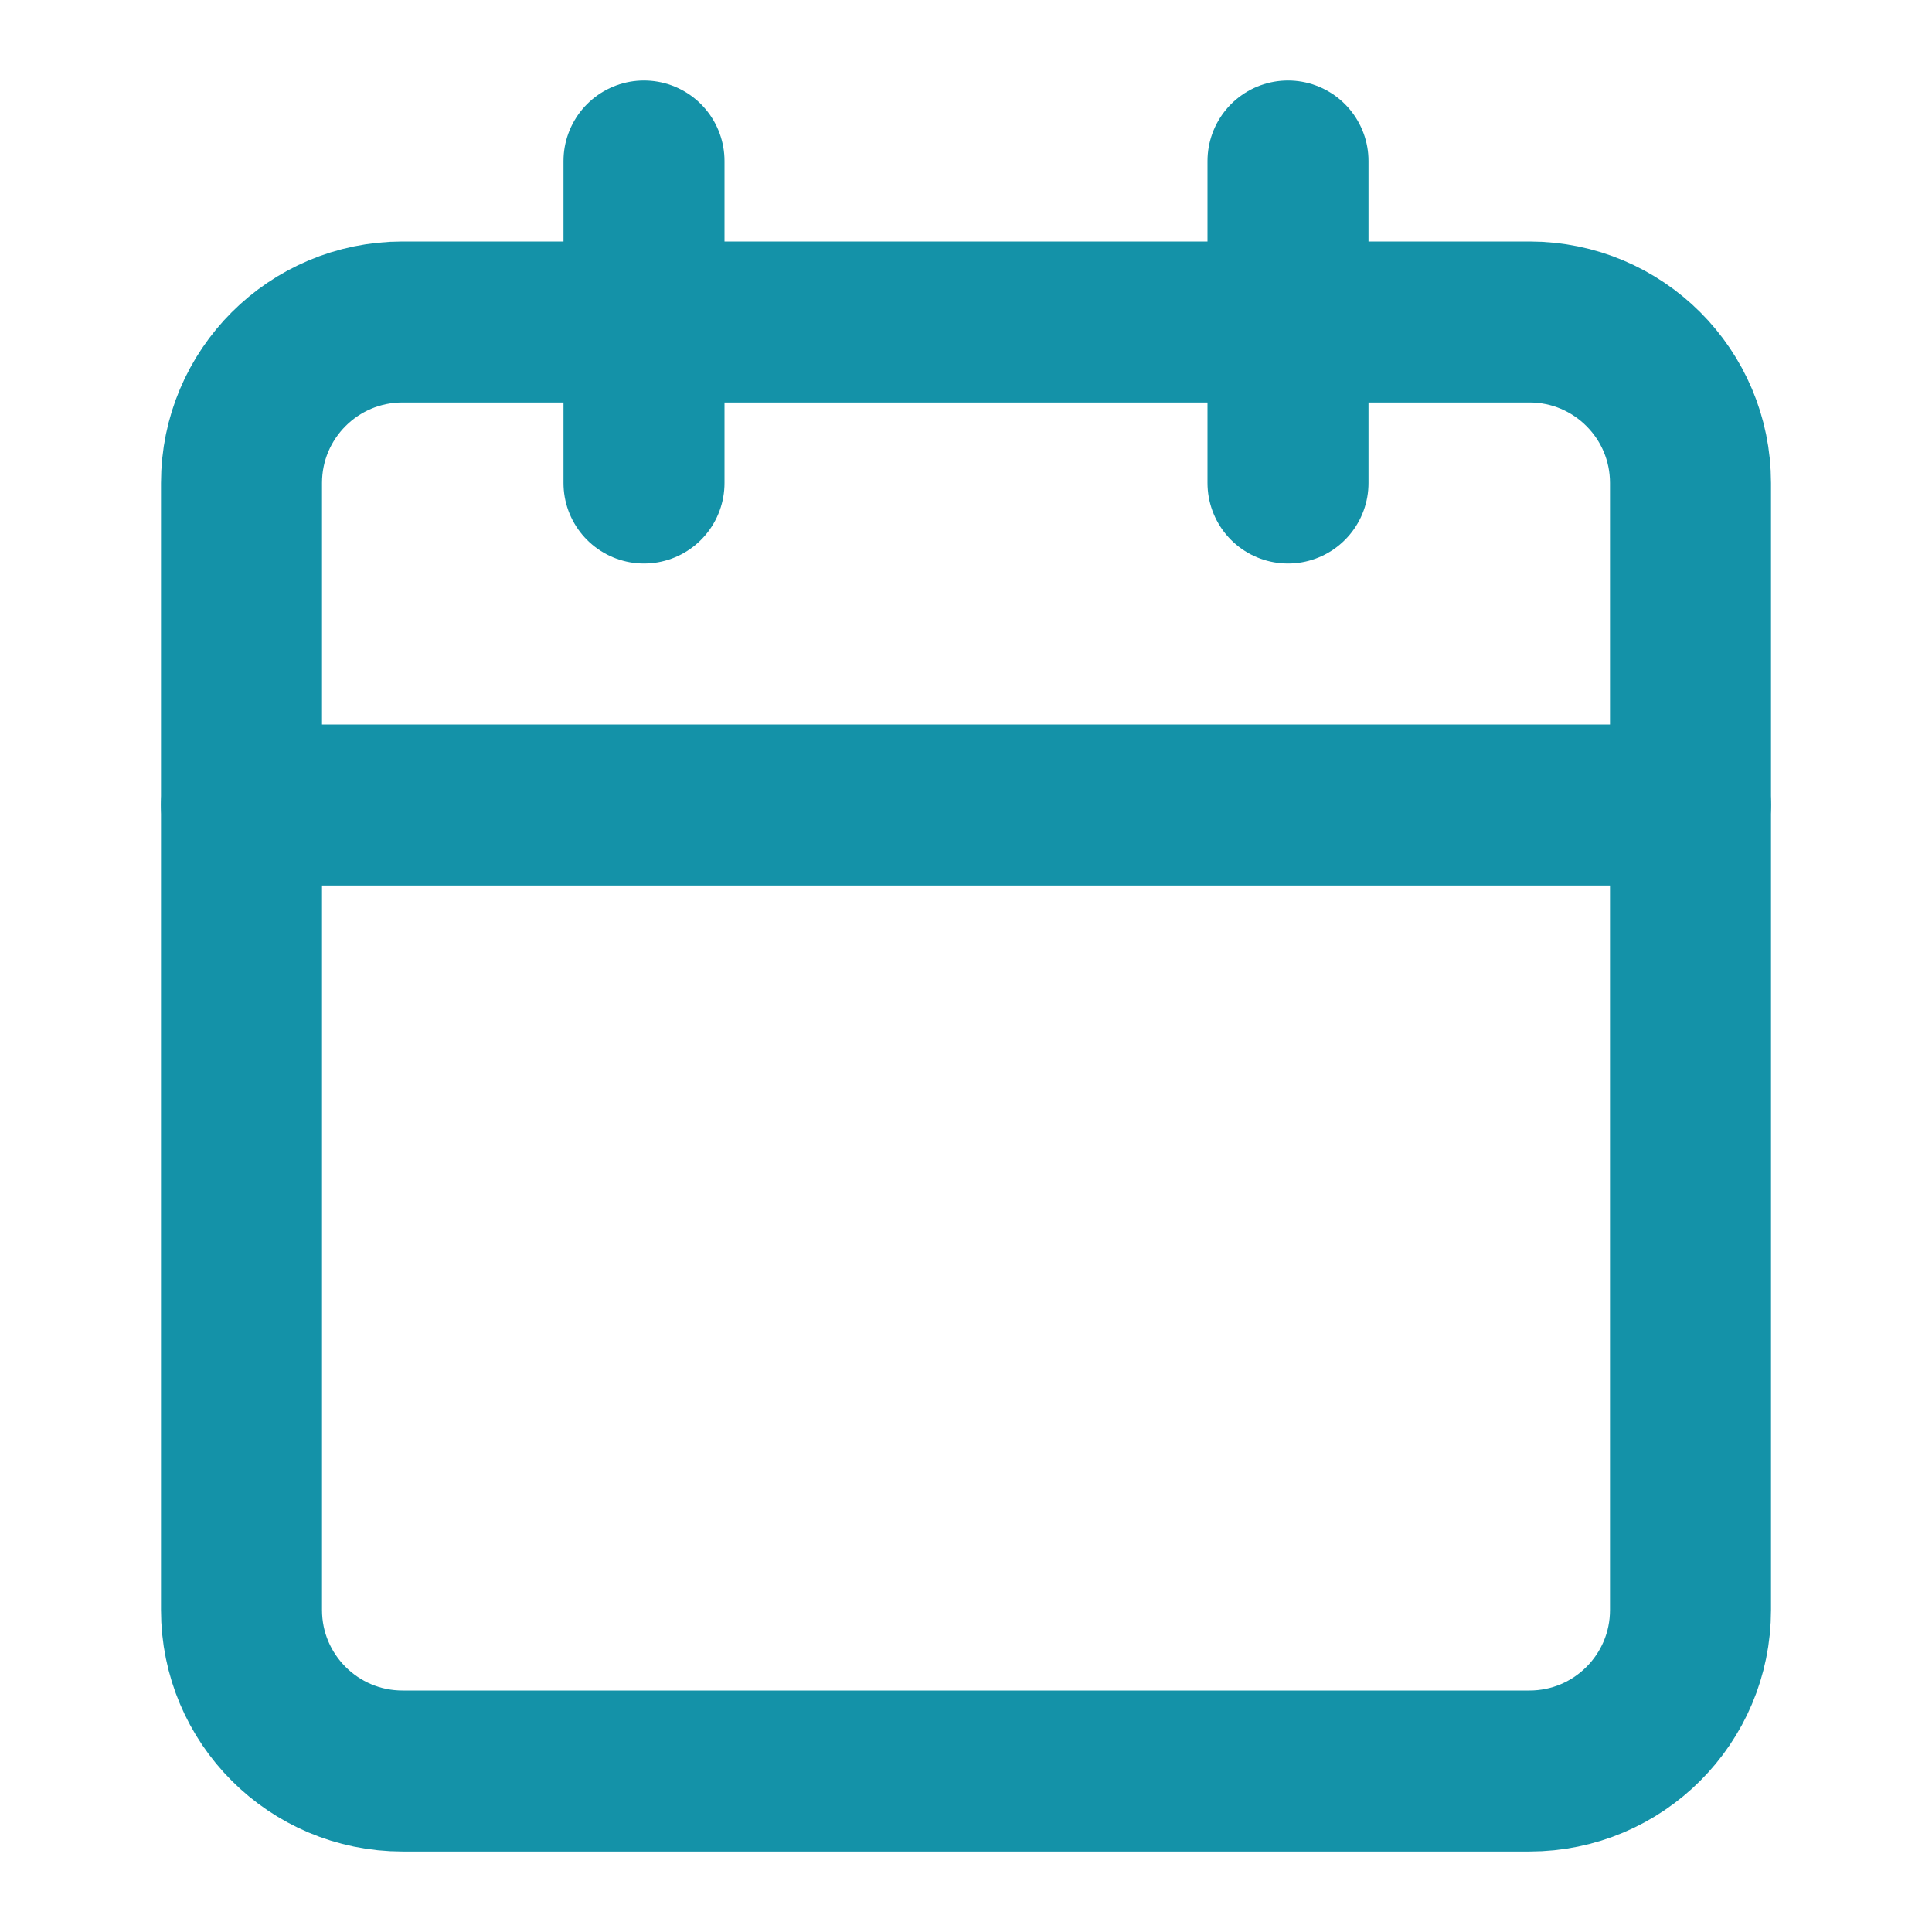
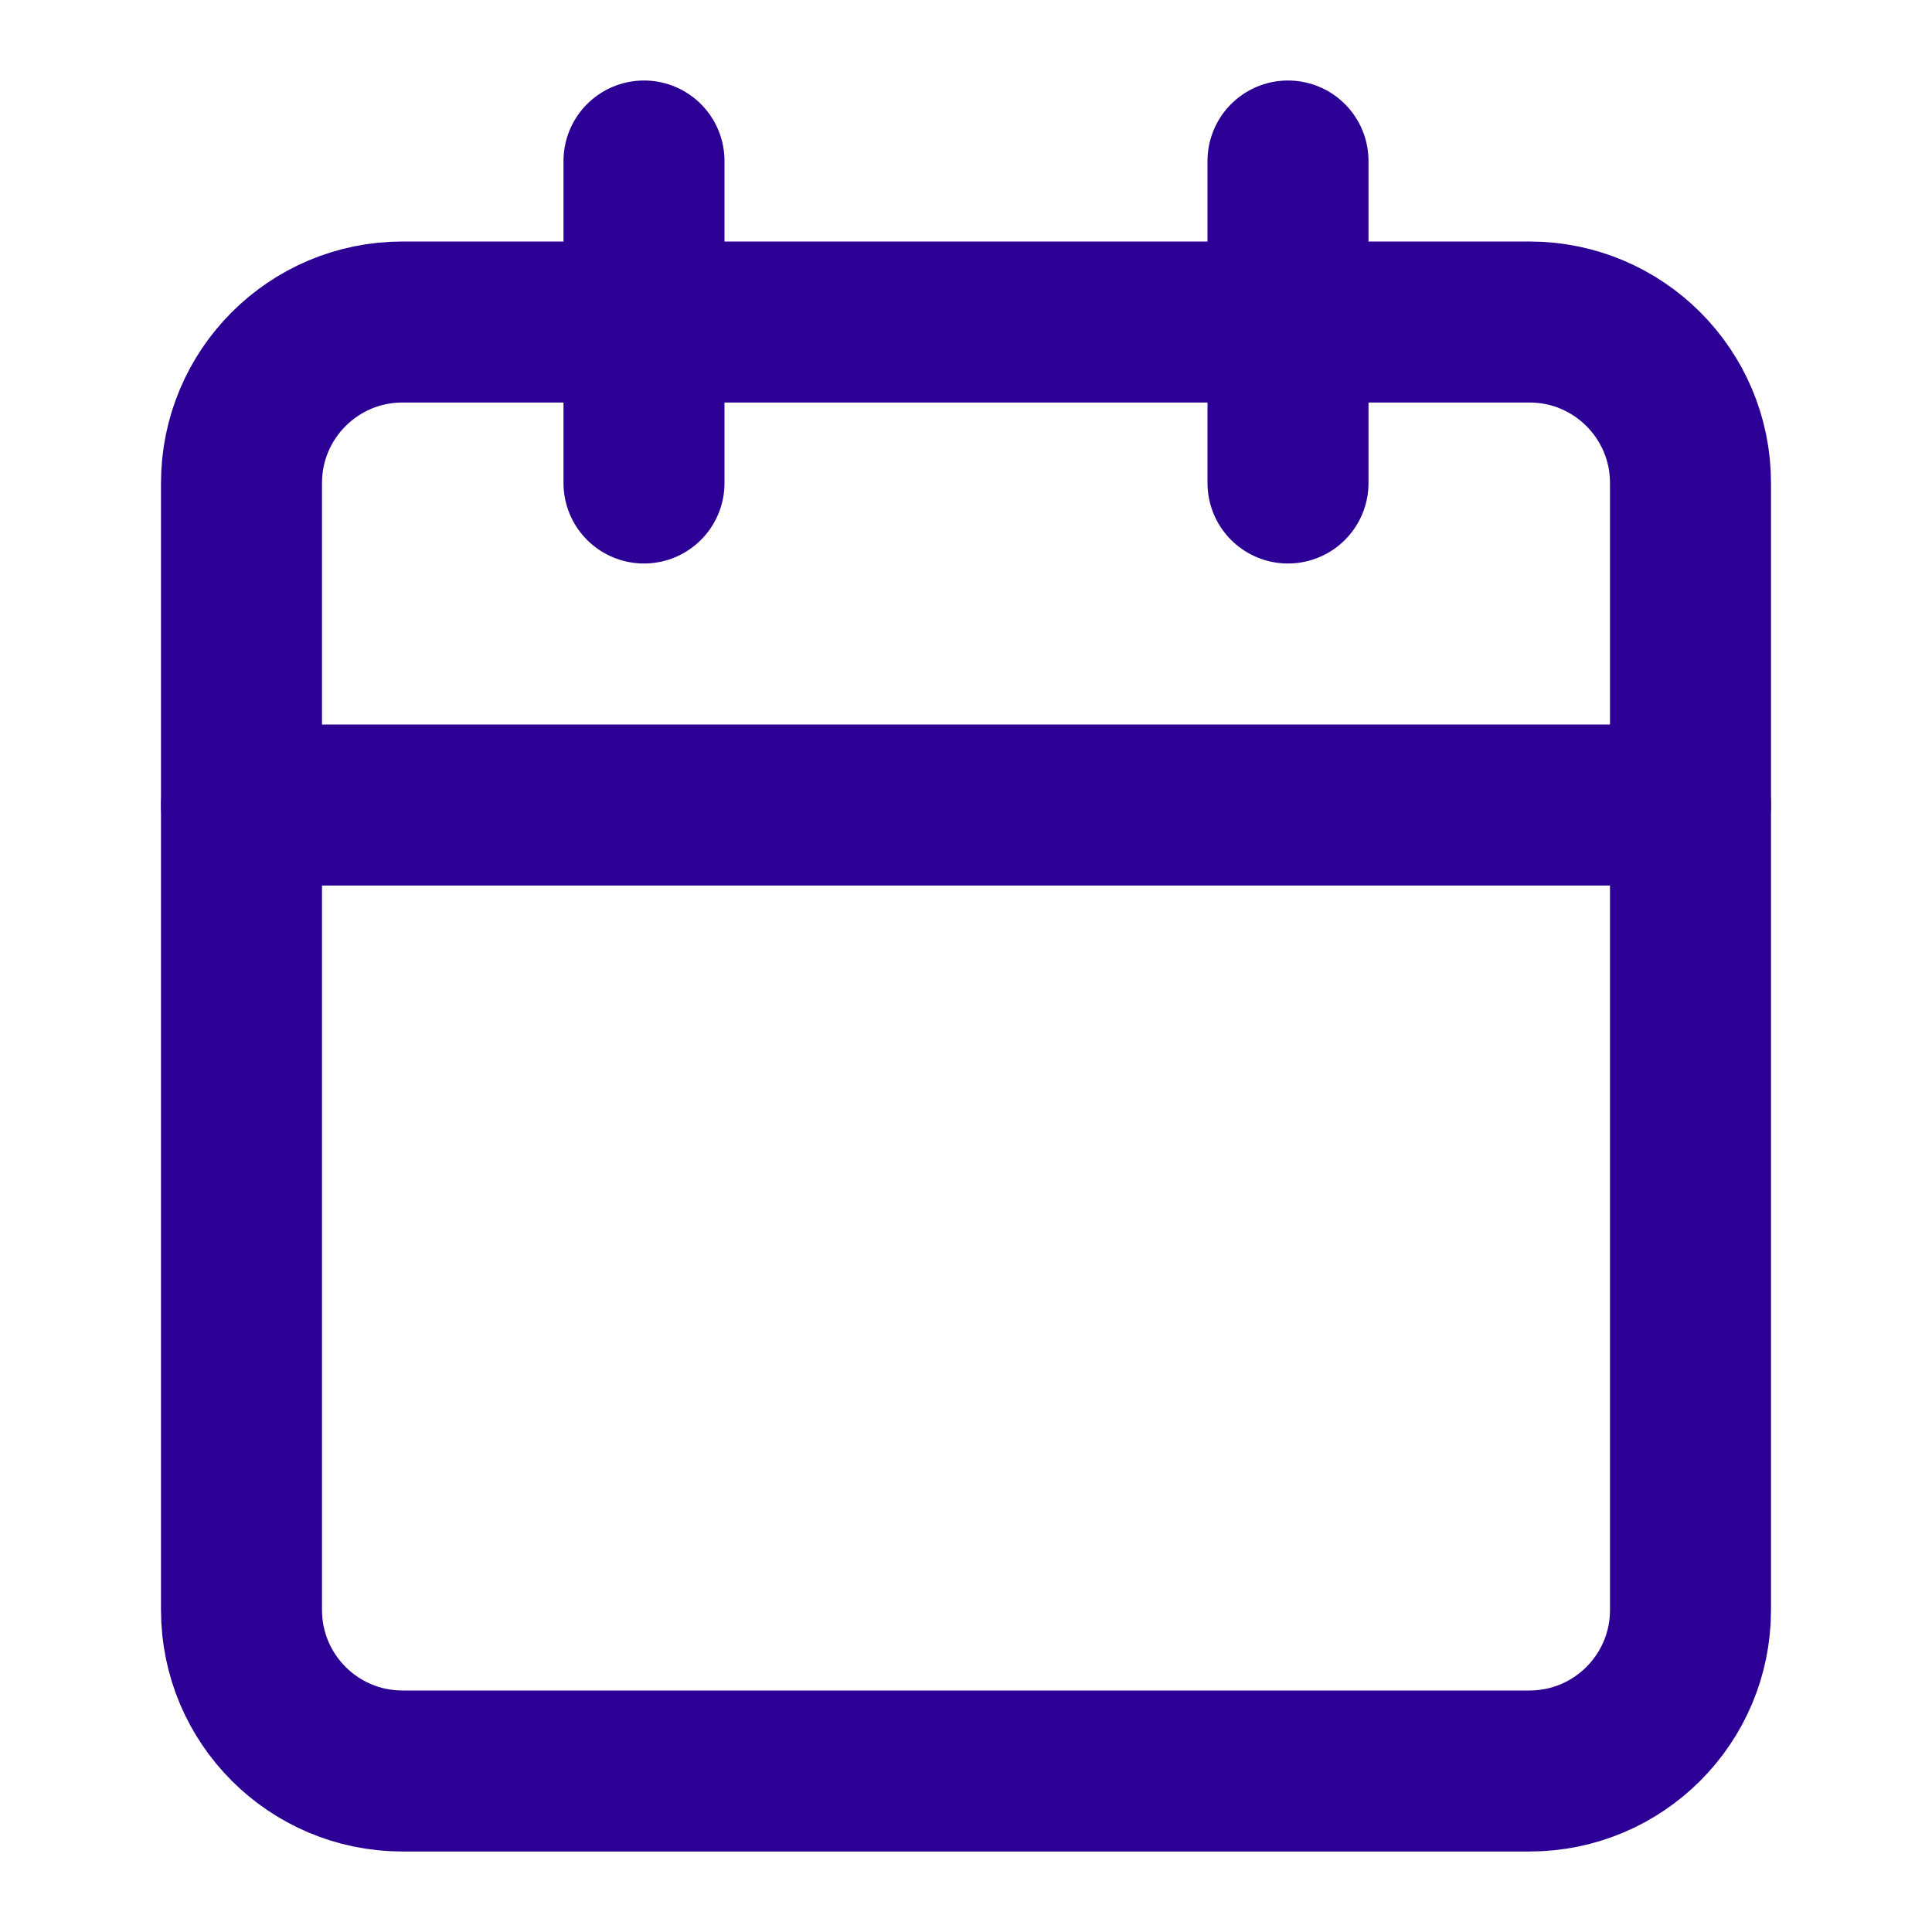
- <svg xmlns="http://www.w3.org/2000/svg" width="24" height="24" viewBox="0 0 24 24" fill="none" stroke="#1492a8" stroke-width="2" stroke-linecap="round" stroke-linejoin="round" class="feather feather-calendar">
+ <svg xmlns="http://www.w3.org/2000/svg" width="24" height="24" viewBox="0 0 24 24" fill="none" stroke="#2c0094" stroke-width="2" stroke-linecap="round" stroke-linejoin="round" class="feather feather-calendar">
  <rect x="3" y="4" width="18" height="18" rx="2" ry="2" />
  <line x1="16" y1="2" x2="16" y2="6" />
  <line x1="8" y1="2" x2="8" y2="6" />
  <line x1="3" y1="10" x2="21" y2="10" />
</svg>
